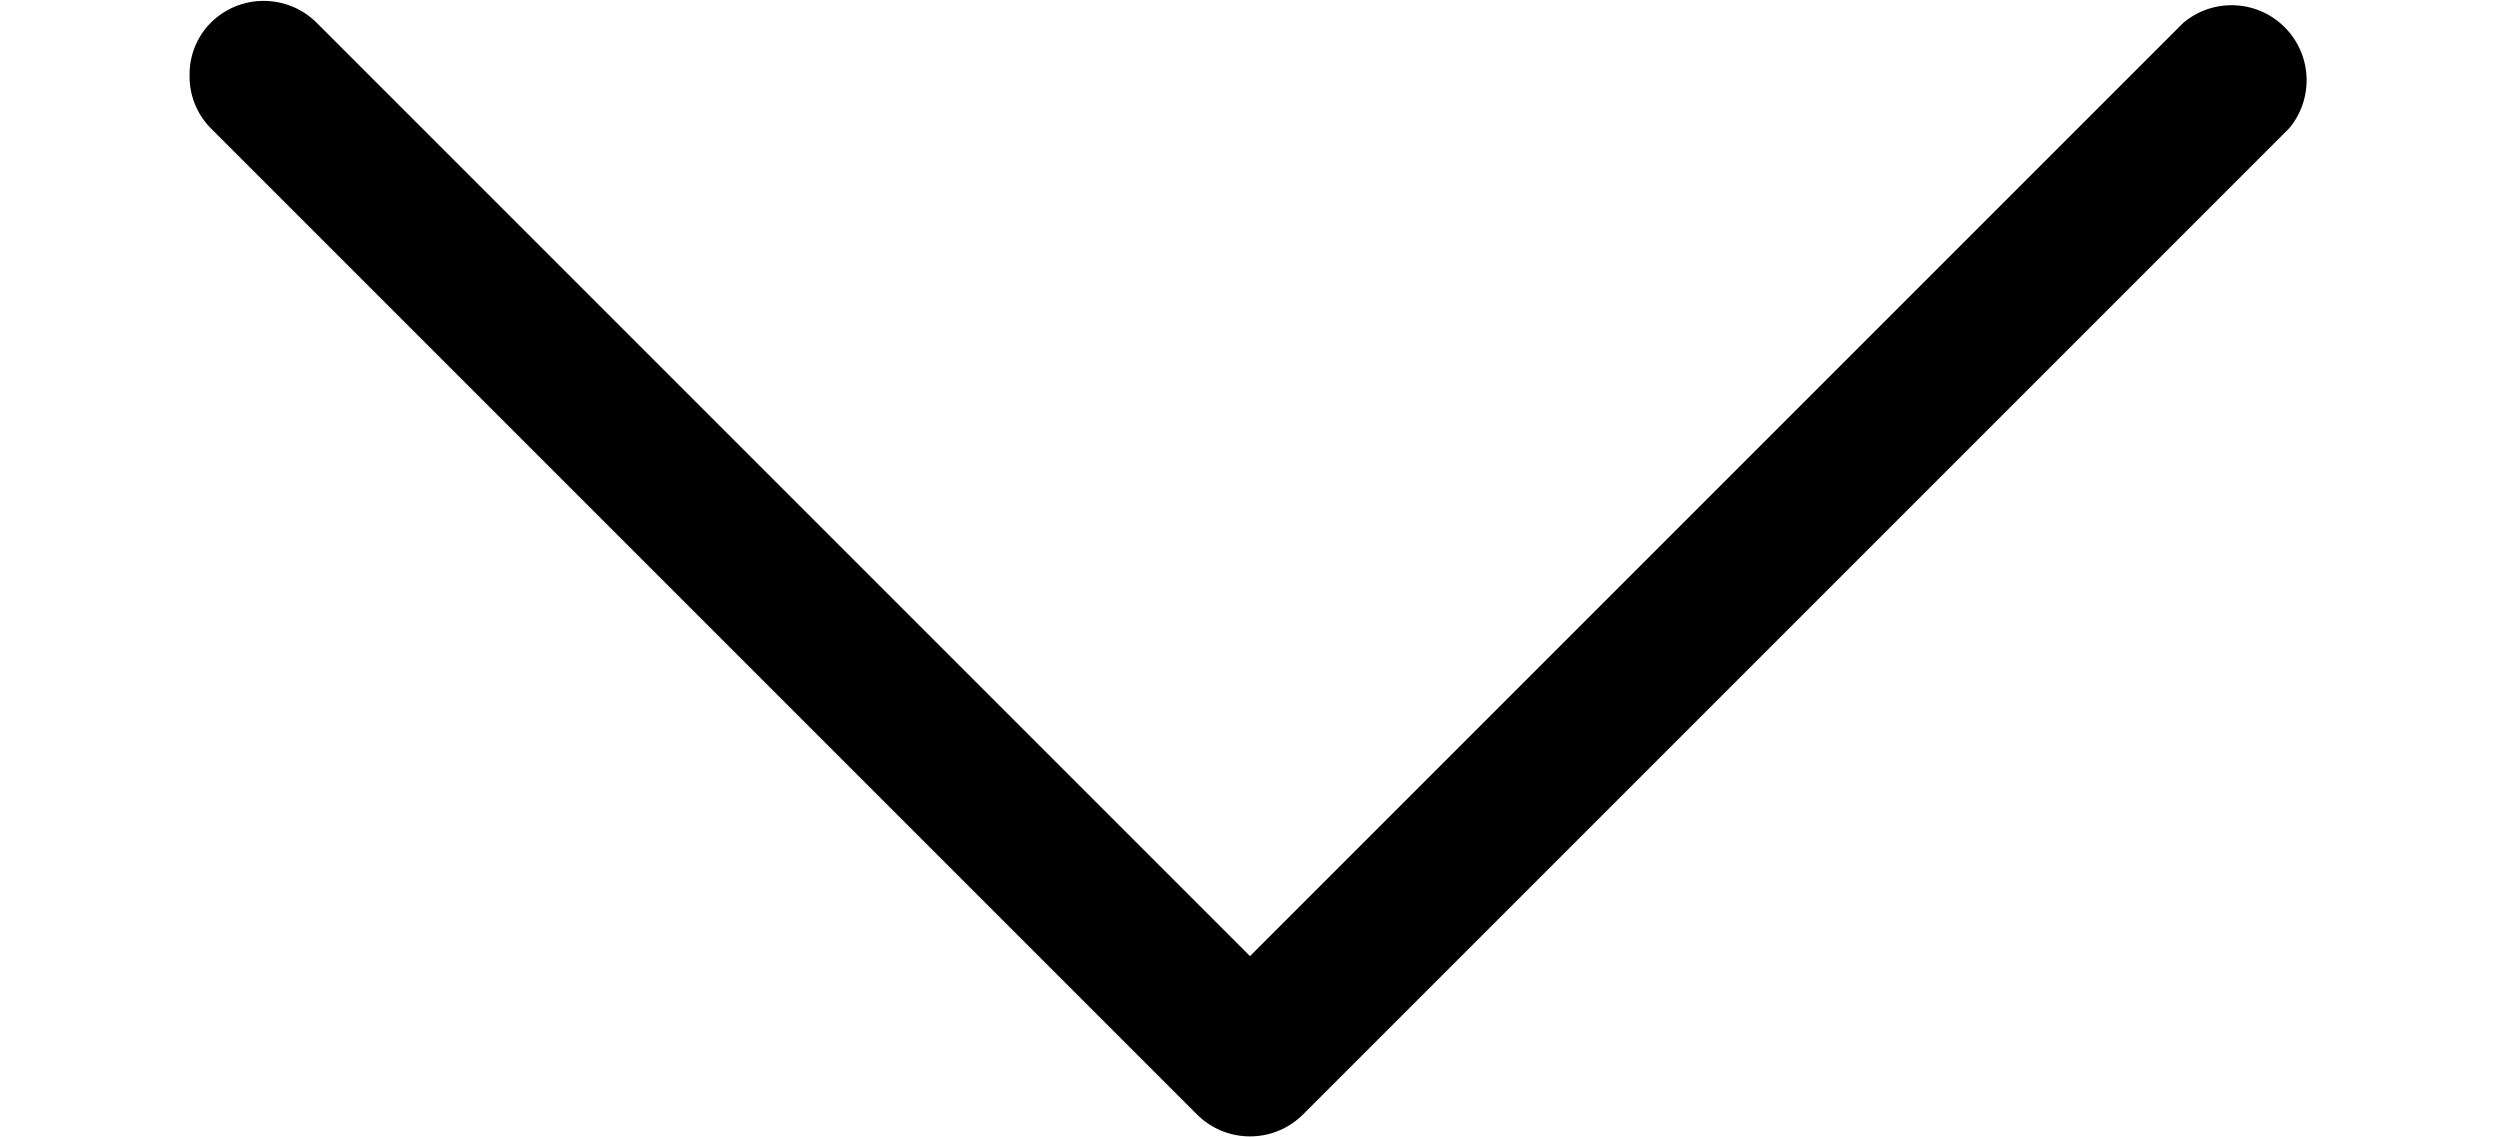
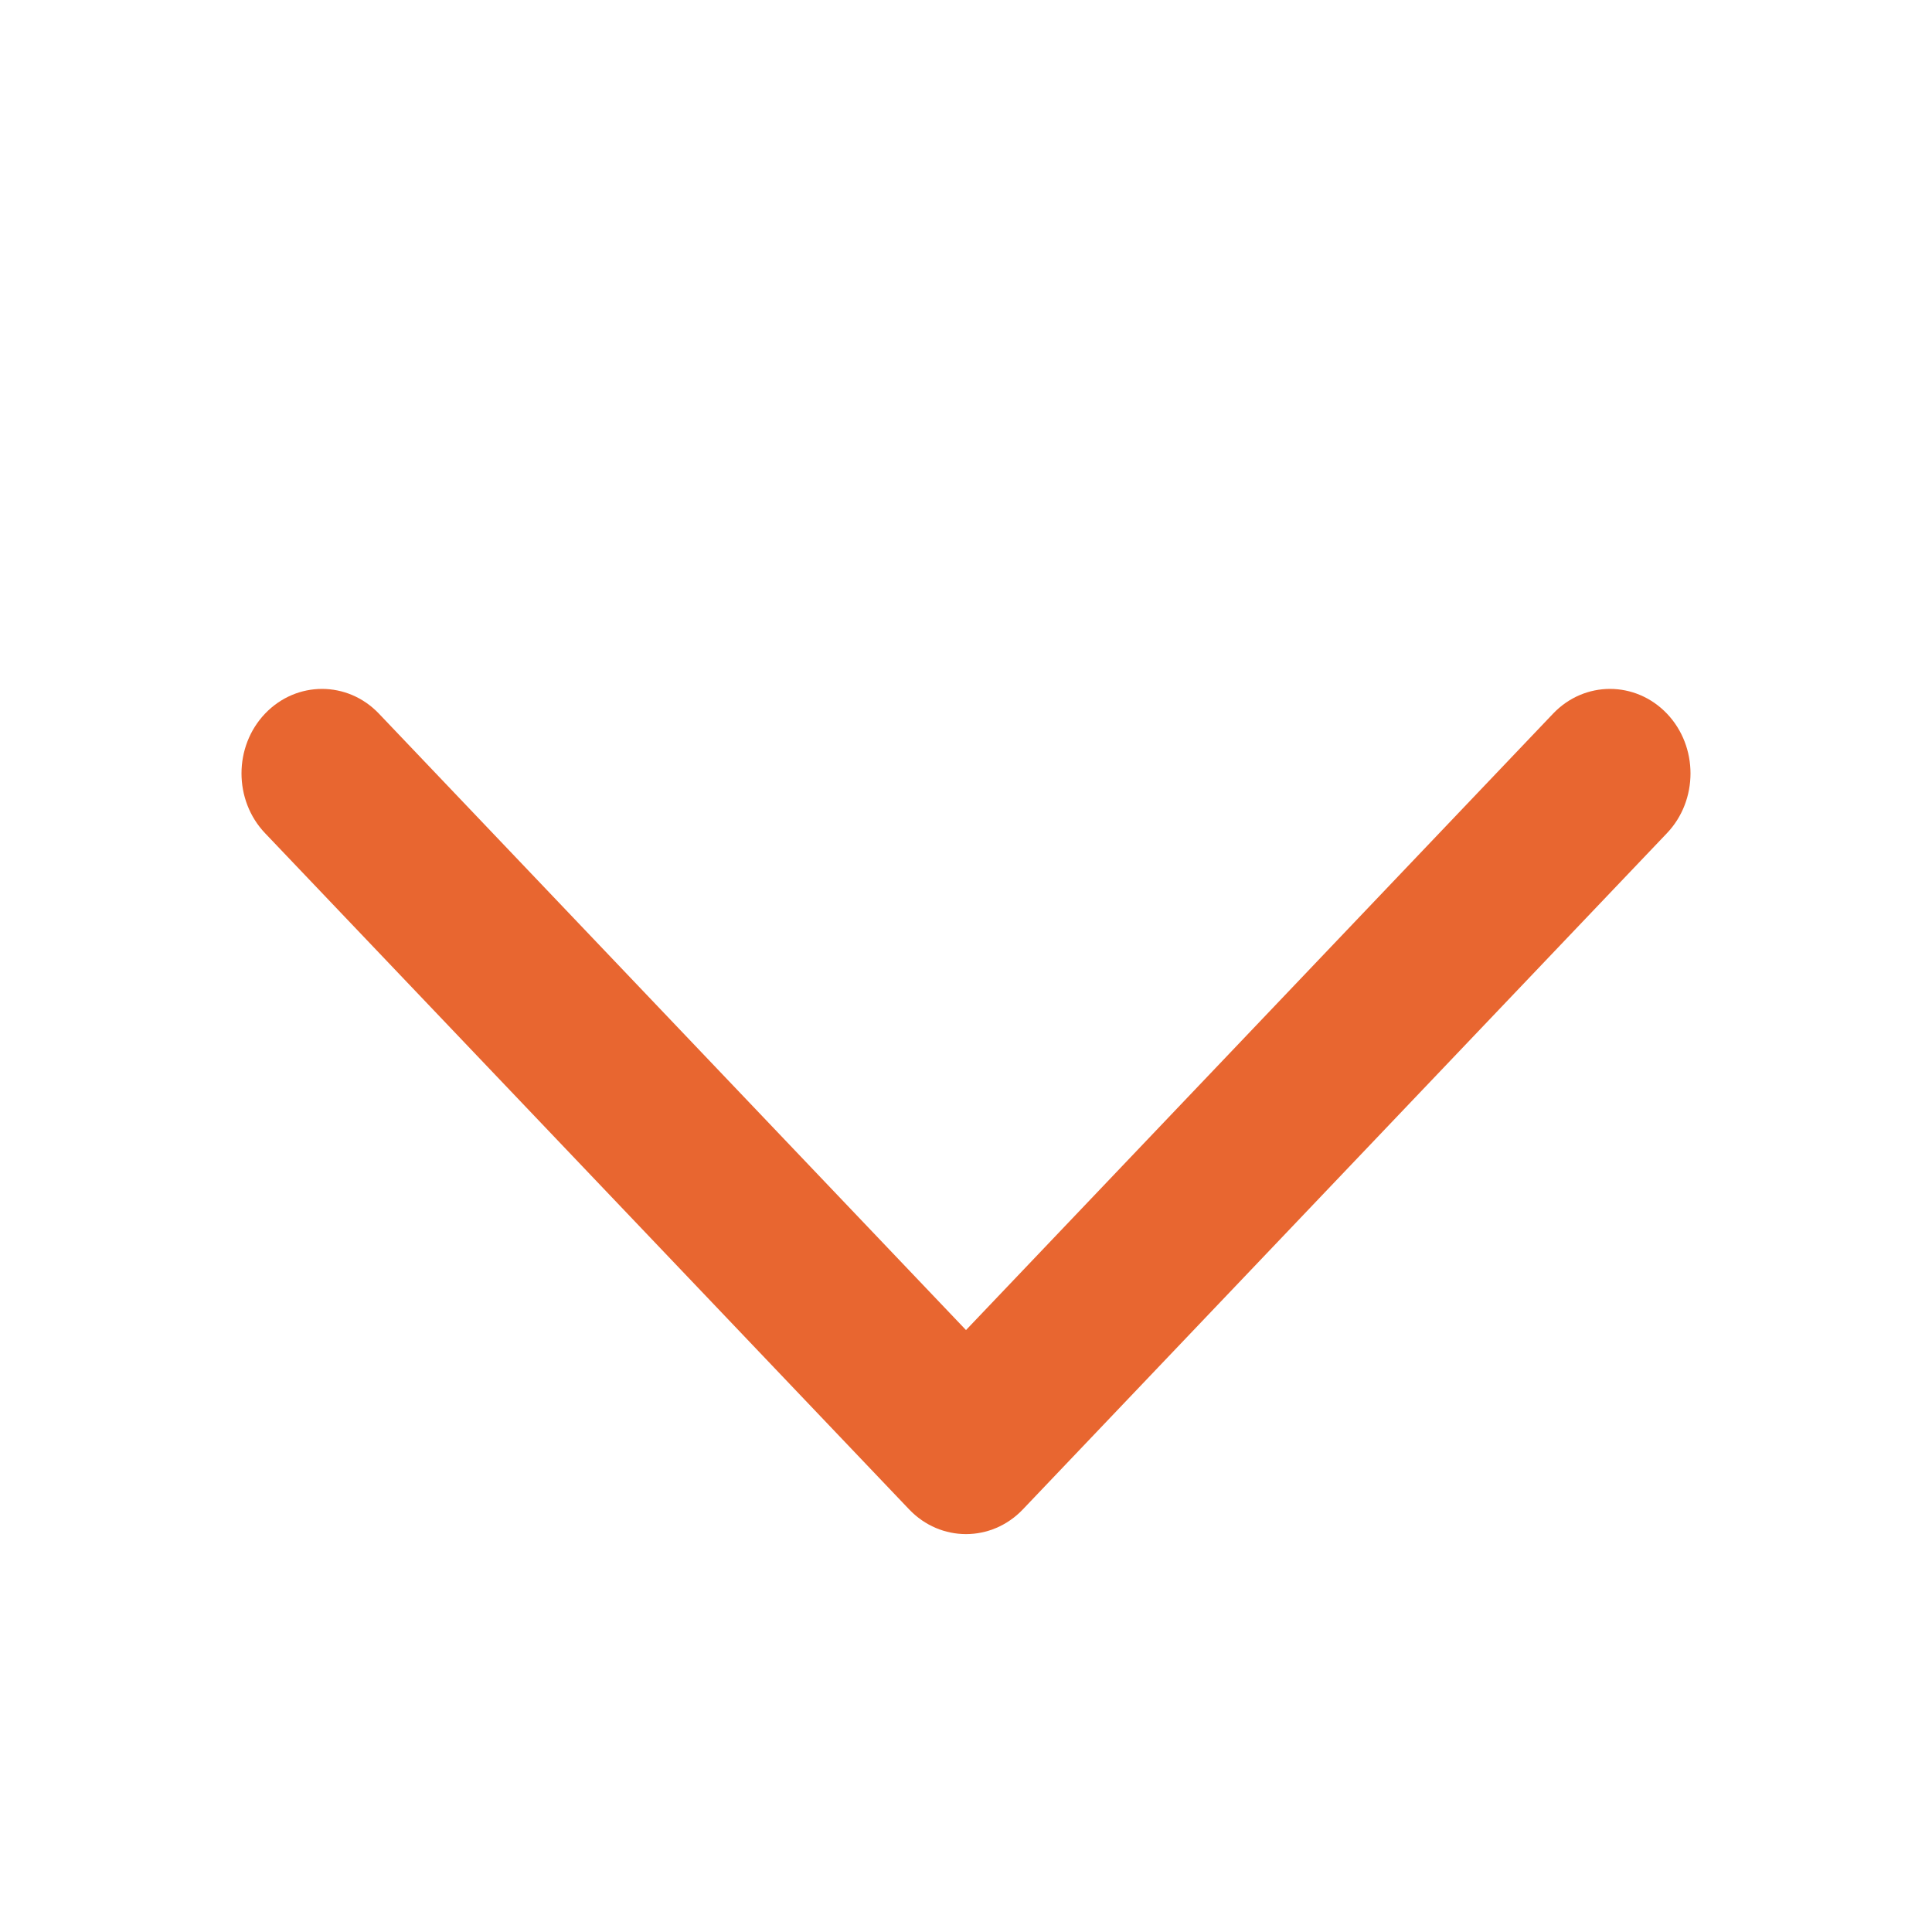
- <svg xmlns="http://www.w3.org/2000/svg" width="11" height="5" viewBox="0 0 92.8 49.68">
-   <defs>
-     <style>.cls-1{fill:none;}.cls-2{clip-path:url(#clip-path);}</style>
-     <clipPath id="clip-path" transform="translate(-0.96 0)">
-       <rect class="cls-1" width="93.84" height="49.92" />
-     </clipPath>
-   </defs>
-   <g class="cls-2">
-     <path d="M1.92,5.6A3.21,3.21,0,0,1,1,3.28,3.2,3.2,0,0,1,1.92,1,3.28,3.28,0,0,1,6.56,1l40.8,40.8L88.16,1A3.28,3.28,0,0,1,92.8,5.6L49.68,48.72a3.28,3.28,0,0,1-4.64,0Zm0,0" transform="translate(-0.96 0)" />
-   </g>
+ <svg xmlns="http://www.w3.org/2000/svg" width="16" height="16" viewBox="0 0 16 16" fill="none">
+   <path fill-rule="evenodd" clip-rule="evenodd" d="M7.529 12.5C7.789 12.773 8.211 12.773 8.471 12.5L13.805 6.9C14.065 6.627 14.065 6.183 13.805 5.91C13.544 5.637 13.122 5.637 12.862 5.91L8 11.015L3.138 5.91C2.878 5.637 2.456 5.637 2.195 5.91C1.935 6.183 1.935 6.627 2.195 6.9L7.529 12.5Z" fill="#E86630" />
</svg>
